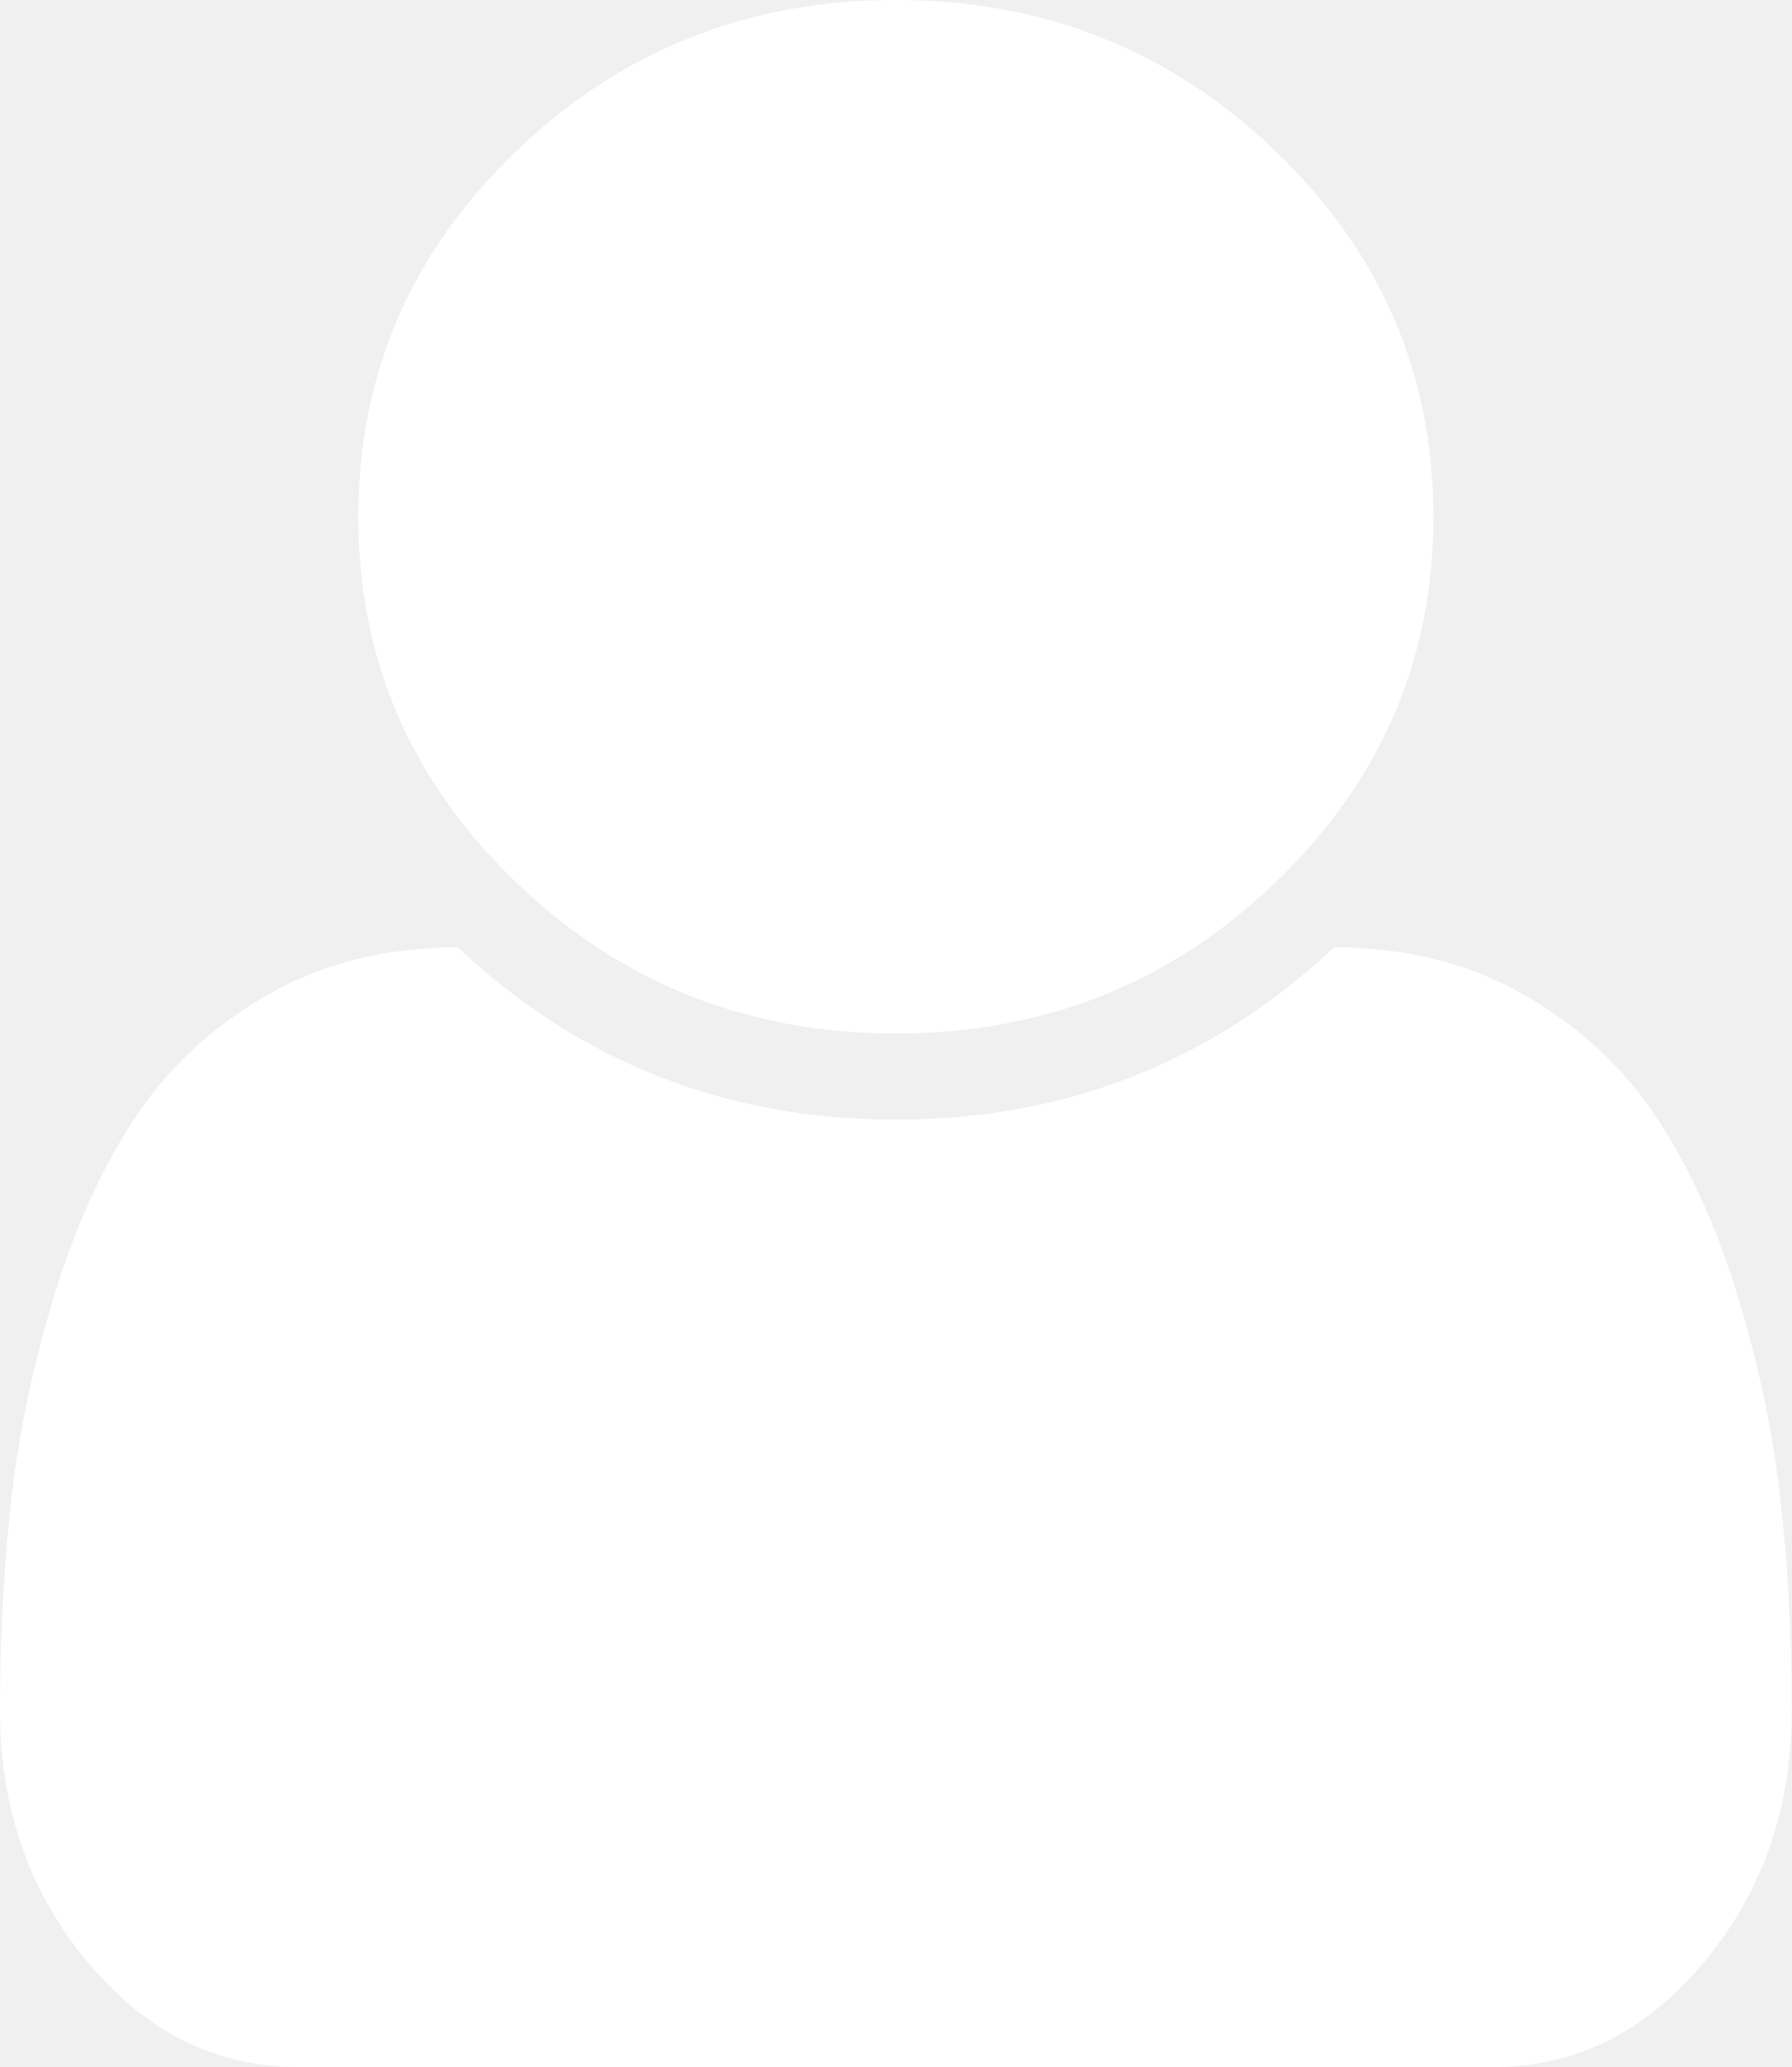
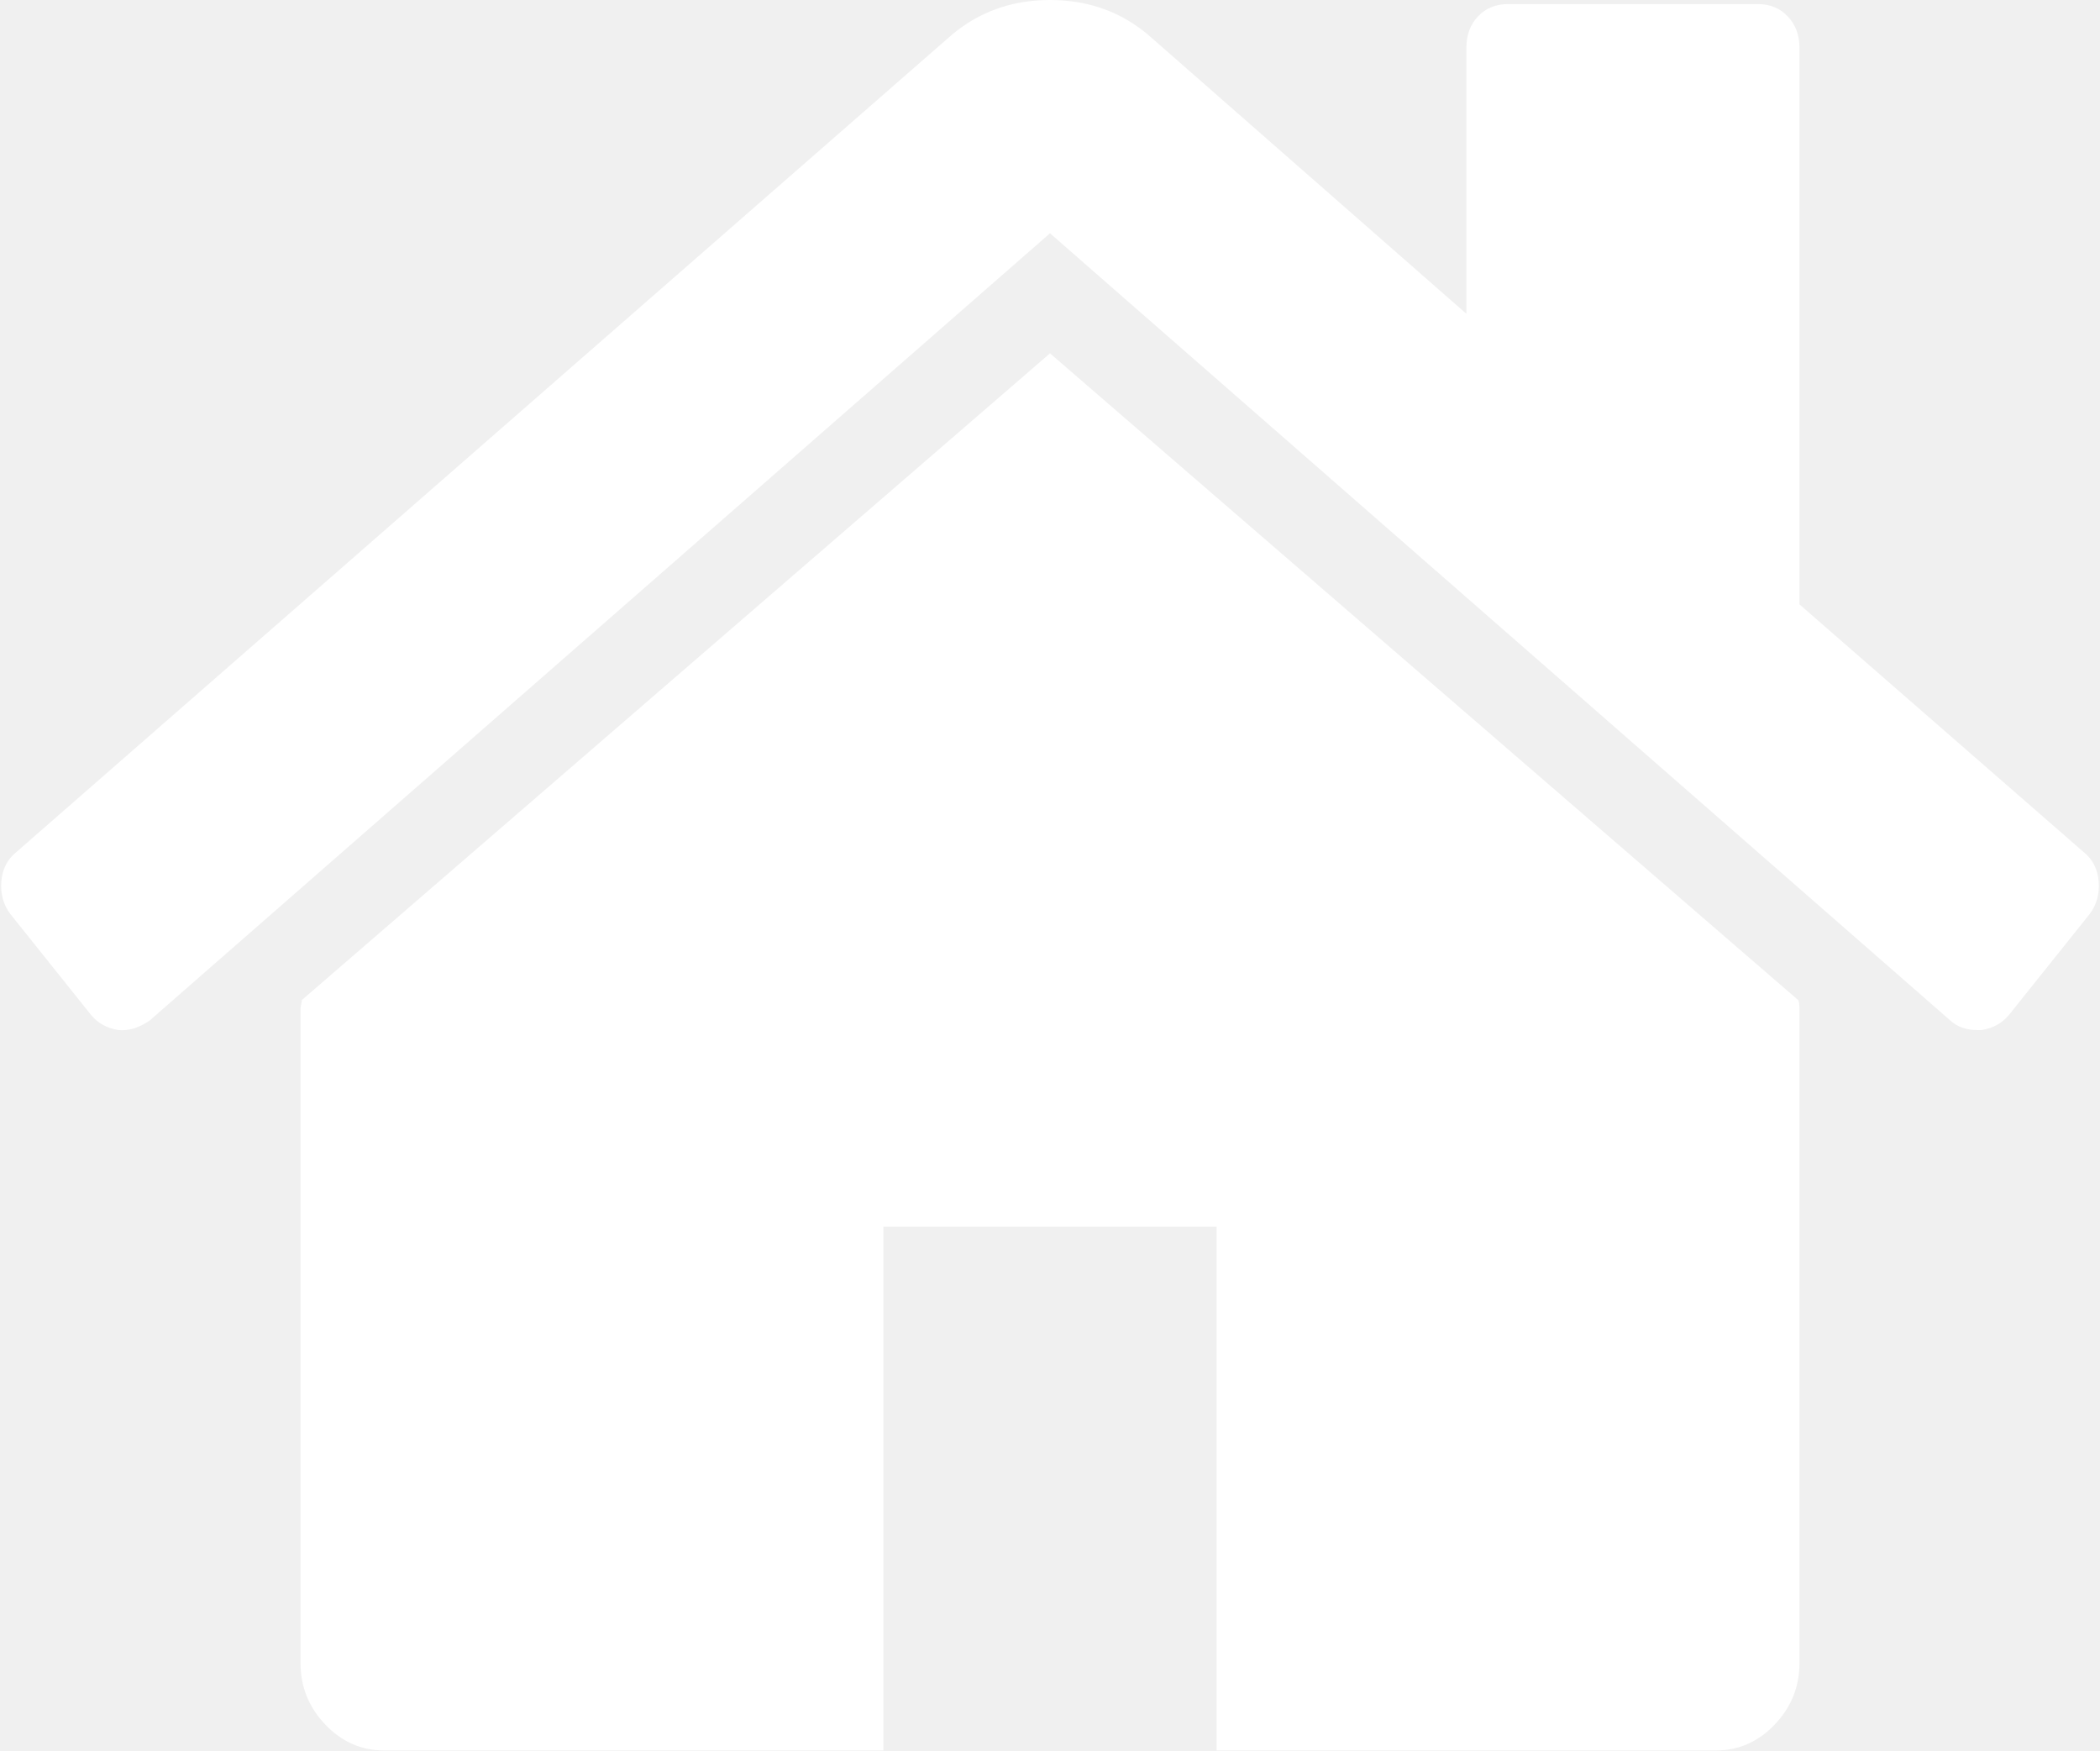
- <svg xmlns="http://www.w3.org/2000/svg" version="1.1" width="13px" height="15px">
-   <g transform="matrix(1 0 0 1 -255 -863 )">
-     <path d="M 12.914 10.845  C 12.971 11.336  13 11.859  13 12.412  C 13 13.122  12.788 13.73  12.365 14.238  C 11.942 14.746  11.433 15  10.837 15  L 2.163 15  C 1.567 15  1.058 14.746  0.635 14.238  C 0.212 13.73  0 13.122  0 12.412  C 0 11.859  0.029 11.336  0.086 10.845  C 0.144 10.353  0.251 9.858  0.406 9.36  C 0.562 8.862  0.76 8.436  1 8.081  C 1.241 7.726  1.559 7.437  1.955 7.212  C 2.351 6.987  2.807 6.875  3.321 6.875  C 4.208 7.708  5.268 8.125  6.5 8.125  C 7.732 8.125  8.792 7.708  9.679 6.875  C 10.193 6.875  10.649 6.987  11.045 7.212  C 11.441 7.437  11.759 7.726  12 8.081  C 12.24 8.436  12.438 8.862  12.594 9.36  C 12.749 9.858  12.856 10.353  12.914 10.845  Z M 9.257 1.099  C 10.019 1.831  10.4 2.715  10.4 3.75  C 10.4 4.785  10.019 5.669  9.257 6.401  C 8.496 7.134  7.577 7.5  6.5 7.5  C 5.423 7.5  4.504 7.134  3.743 6.401  C 2.981 5.669  2.6 4.785  2.6 3.75  C 2.6 2.715  2.981 1.831  3.743 1.099  C 4.504 0.366  5.423 0  6.5 0  C 7.577 0  8.496 0.366  9.257 1.099  Z " fill-rule="nonzero" fill="#ffffff" stroke="none" transform="matrix(1 0 0 1 255 863 )" />
+ <svg xmlns="http://www.w3.org/2000/svg" version="1.1" width="18px" height="15px">
+   <g transform="matrix(1 0 0 1 -78 -863 )">
+     <path d="M 15.413 8.57  C 15.42 8.585  15.424 8.609  15.424 8.64  L 15.424 14.252  C 15.424 14.454  15.353 14.63  15.212 14.778  C 15.071 14.926  14.903 15  14.71 15  L 10.428 15  L 10.428 10.511  L 7.572 10.511  L 7.572 15  L 3.29 15  C 3.097 15  2.929 14.926  2.788 14.778  C 2.647 14.63  2.576 14.454  2.576 14.252  L 2.576 8.64  C 2.576 8.632  2.578 8.62  2.582 8.605  C 2.586 8.589  2.587 8.578  2.587 8.57  L 9 3.028  L 15.413 8.57  Z M 17.989 7.558  C 17.996 7.664  17.97 7.755  17.911 7.833  L 17.219 8.698  C 17.16 8.769  17.082 8.811  16.985 8.827  L 16.952 8.827  C 16.855 8.827  16.777 8.8  16.717 8.745  L 9 1.999  L 1.283 8.745  C 1.193 8.807  1.104 8.835  1.015 8.827  C 0.918 8.811  0.84 8.769  0.781 8.698  L 0.089 7.833  C 0.03 7.755  0.004 7.664  0.011 7.558  C 0.019 7.453  0.059 7.369  0.134 7.307  L 8.152 0.304  C 8.39 0.101  8.673 0  9 0  C 9.327 0  9.61 0.101  9.848 0.304  L 12.569 2.689  L 12.569 0.409  C 12.569 0.3  12.602 0.21  12.669 0.14  C 12.736 0.07  12.822 0.035  12.926 0.035  L 15.067 0.035  C 15.171 0.035  15.257 0.07  15.323 0.14  C 15.39 0.21  15.424 0.3  15.424 0.409  L 15.424 5.179  L 17.866 7.307  C 17.941 7.369  17.981 7.453  17.989 7.558  Z " fill-rule="nonzero" fill="#ffffff" stroke="none" transform="matrix(1 0 0 1 78 863 )" />
  </g>
</svg>
